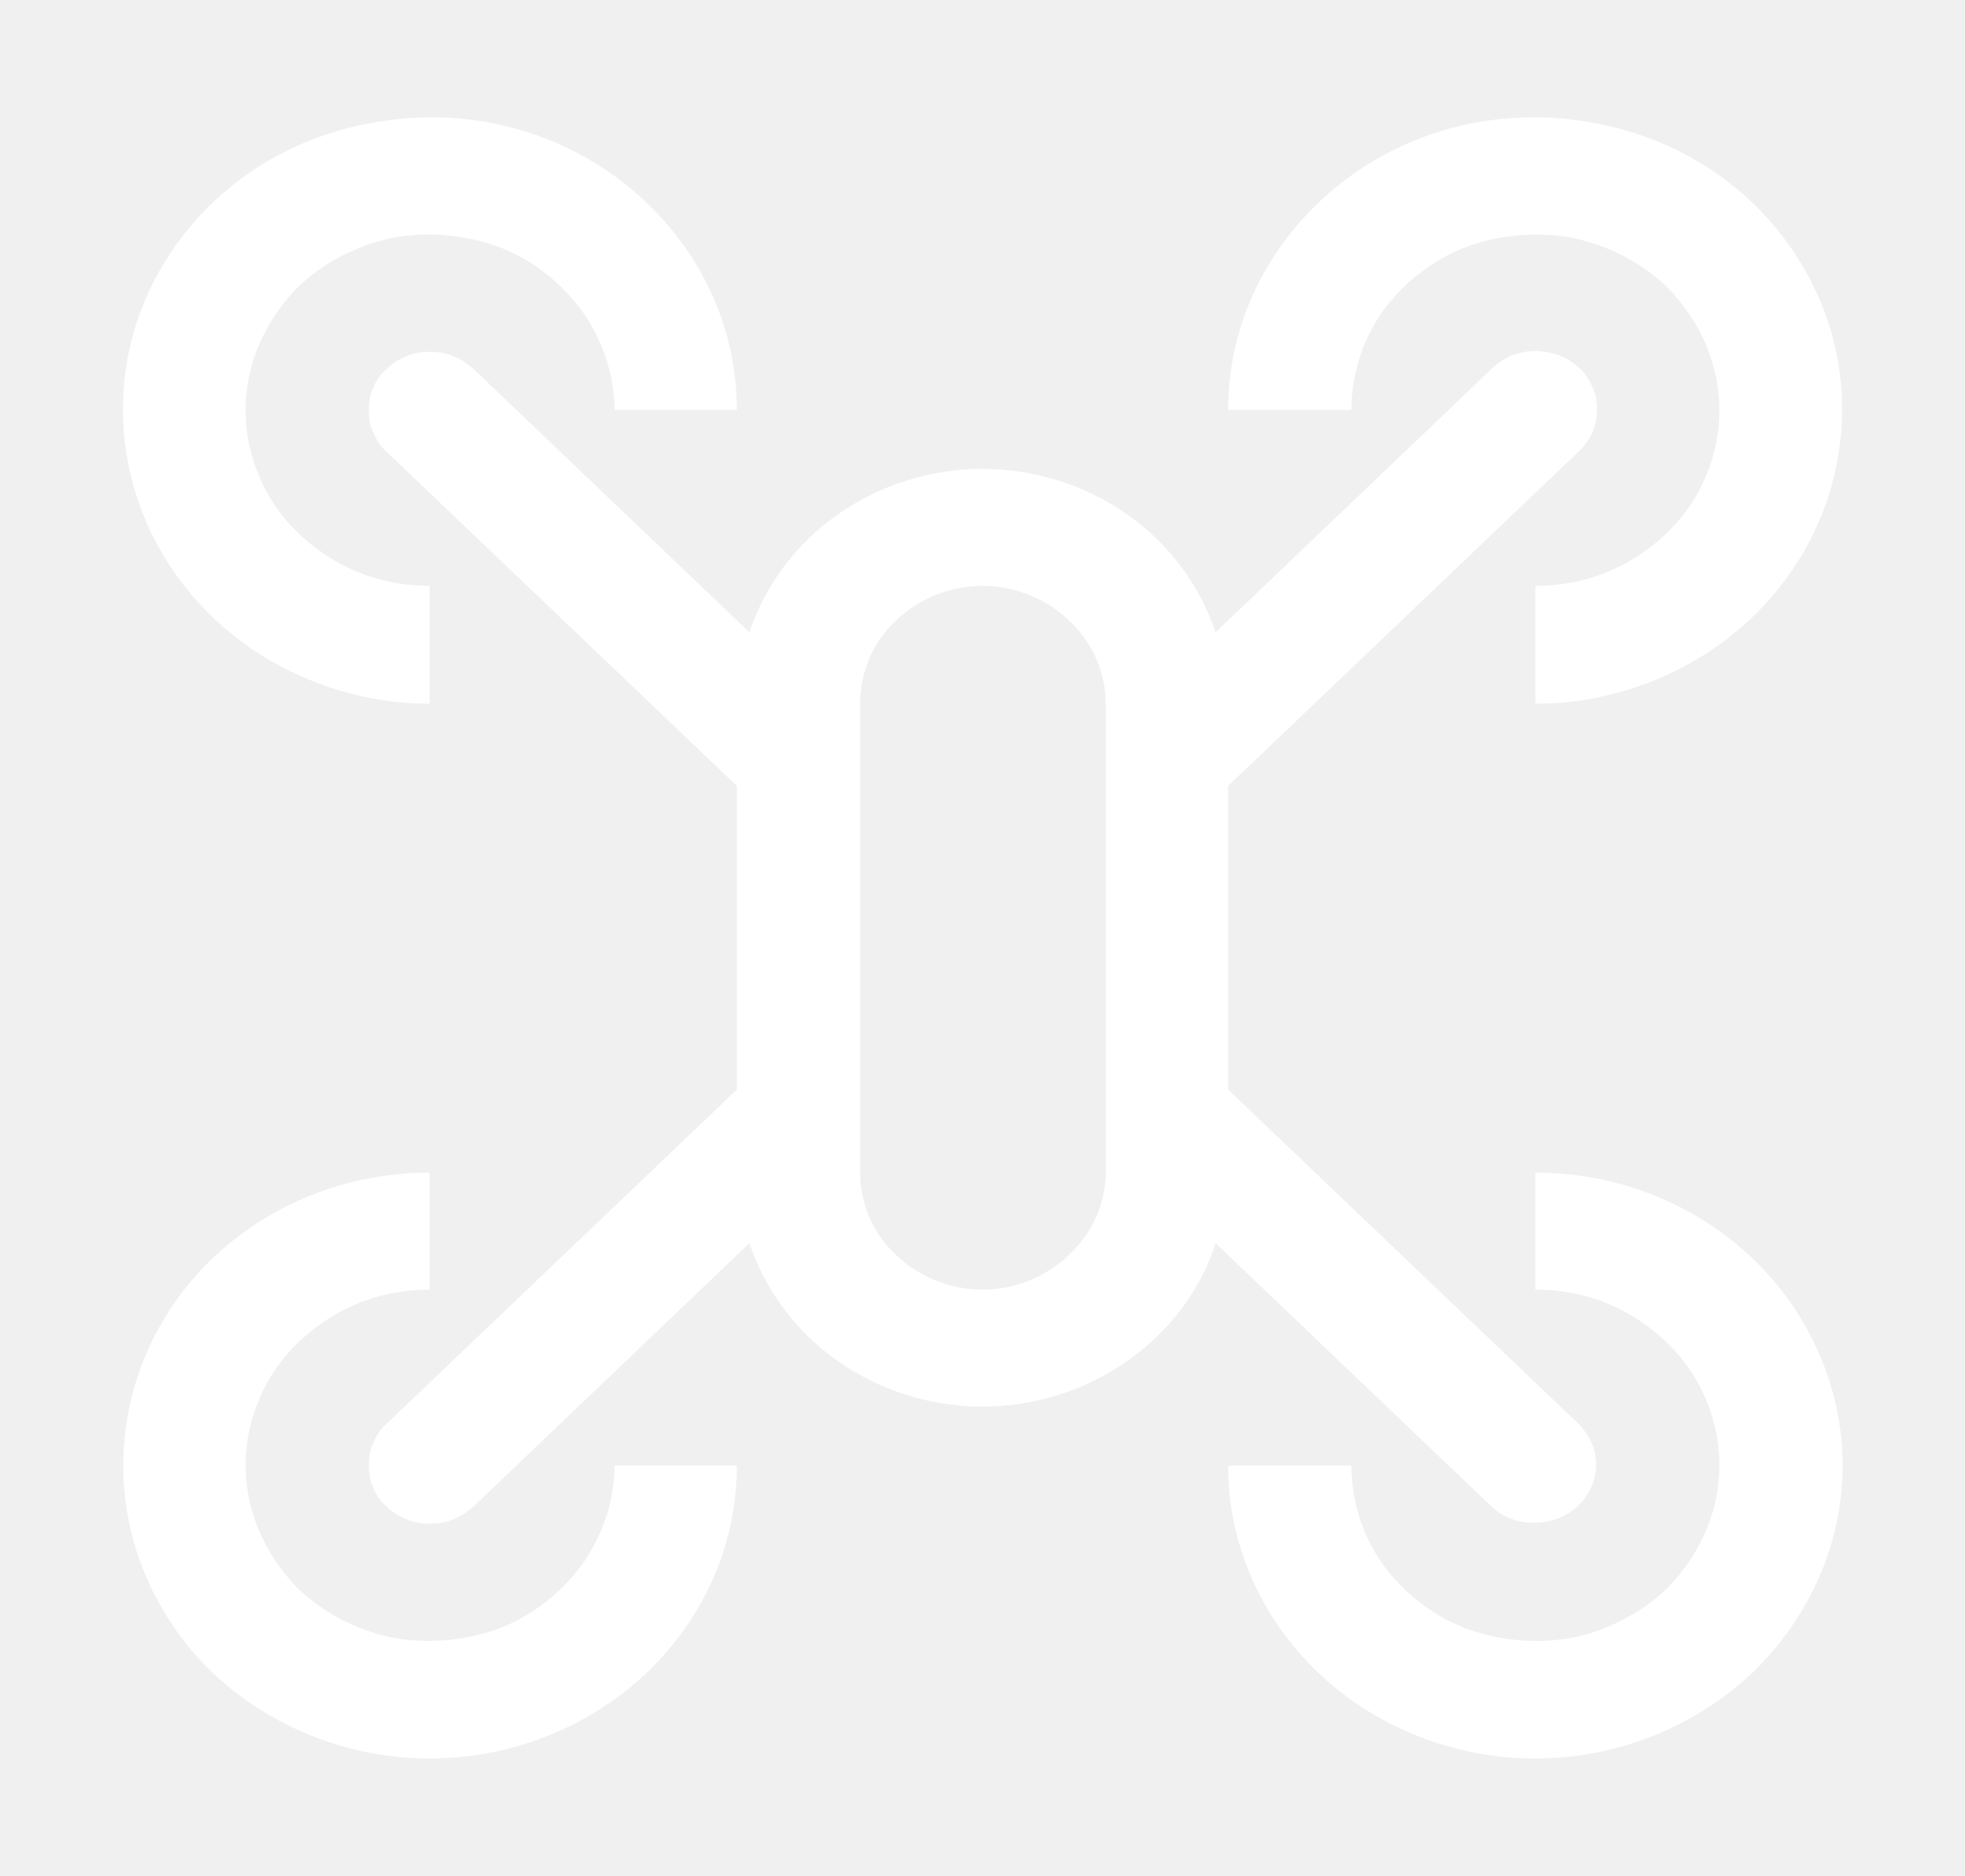
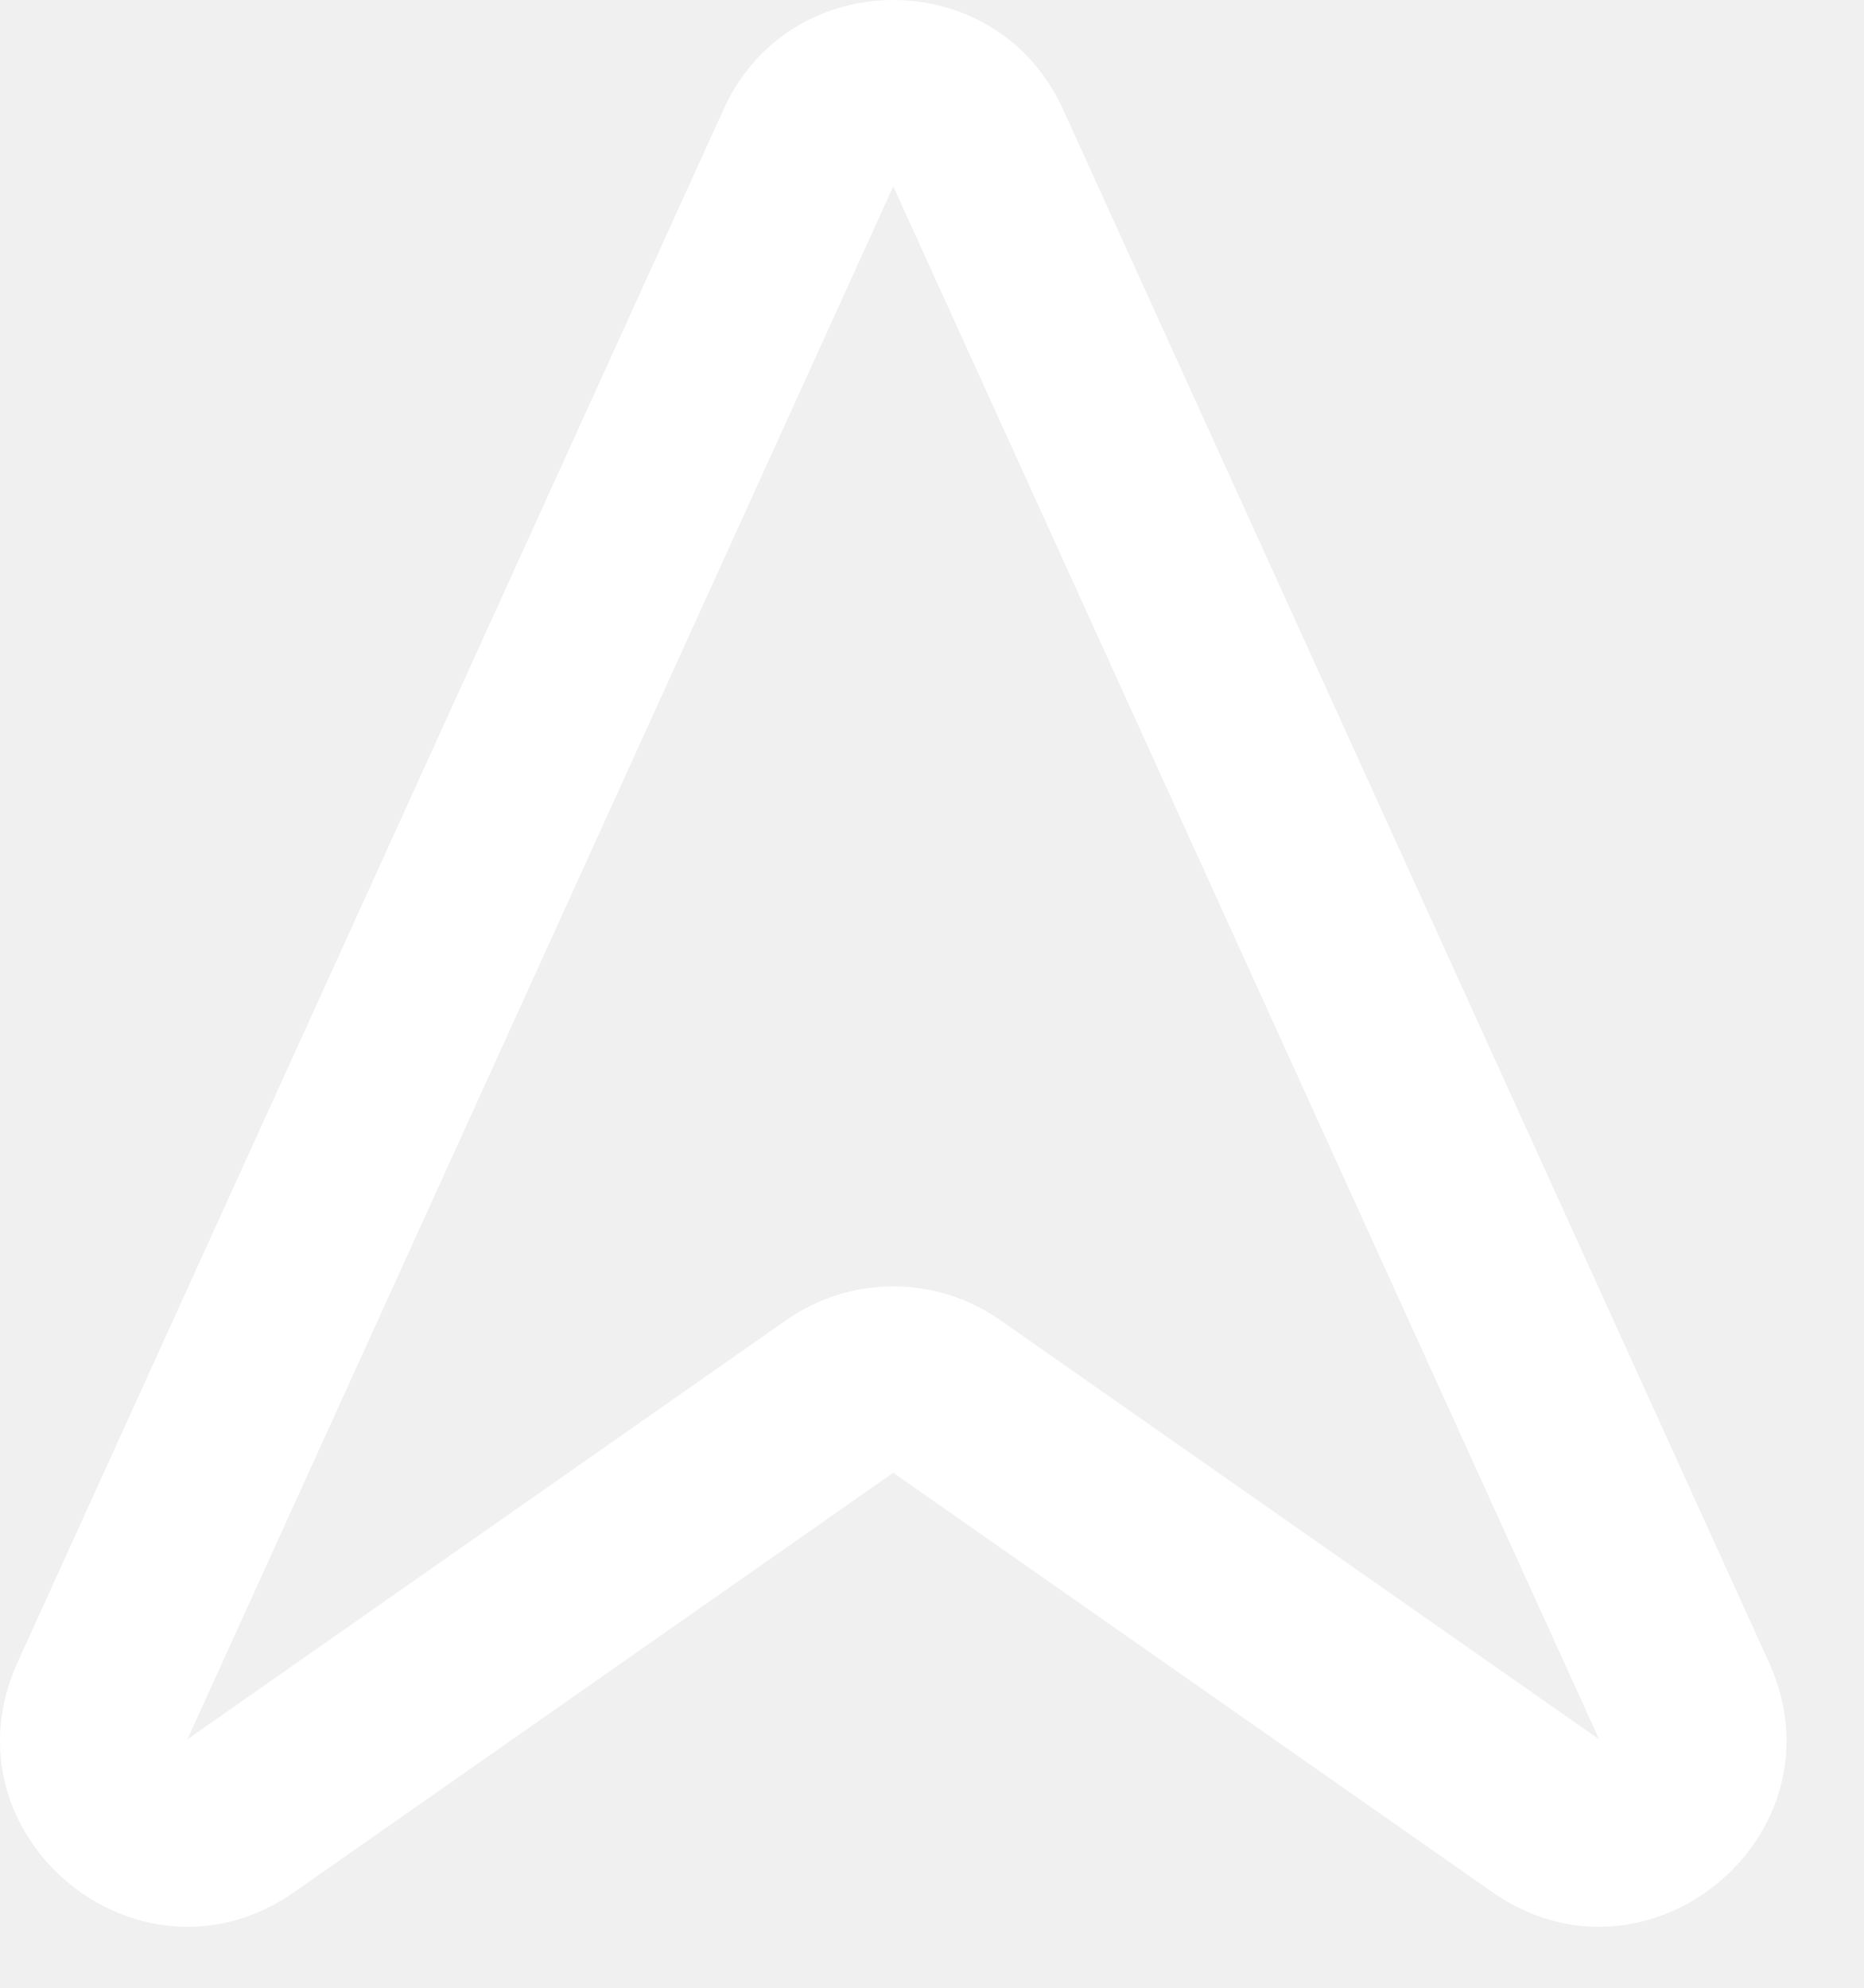
- <svg xmlns="http://www.w3.org/2000/svg" width="22" height="21">
-   <defs>
-     <clipPath id="clip0_45_229">
-       <rect fill="white" height="21" id="svg_1" width="22" />
-     </clipPath>
-   </defs>
-   <g class="layer">
-     <g clip-path="url(#clip0_45_229)" id="svg_2">
-       <path d="m4.81,7.88c-0.68,0 -1.34,-0.2 -1.91,-0.56c-0.56,-0.36 -1,-0.87 -1.26,-1.47c-0.26,-0.6 -0.33,-1.26 -0.2,-1.9c0.13,-0.63 0.46,-1.22 0.94,-1.68c0.48,-0.46 1.1,-0.77 1.76,-0.89c0.67,-0.13 1.36,-0.07 1.99,0.18c0.63,0.25 1.16,0.67 1.54,1.21c0.38,0.54 0.58,1.17 0.58,1.82l-1.37,0c0,-0.39 -0.13,-0.77 -0.35,-1.09c-0.23,-0.32 -0.55,-0.58 -0.93,-0.73c-0.38,-0.14 -0.79,-0.18 -1.19,-0.11c-0.4,0.08 -0.77,0.27 -1.06,0.54c-0.28,0.28 -0.48,0.63 -0.56,1.01c-0.08,0.38 -0.04,0.78 0.12,1.14c0.15,0.36 0.42,0.66 0.76,0.88c0.34,0.22 0.73,0.33 1.14,0.33l0,1.32z" fill="#ffffff" id="svg_3" />
-       <path d="m17.19,7.88l0,-1.32c0.41,0 0.8,-0.11 1.14,-0.33c0.34,-0.22 0.61,-0.52 0.76,-0.88c0.16,-0.36 0.2,-0.76 0.12,-1.14c-0.08,-0.38 -0.28,-0.73 -0.56,-1.01c-0.29,-0.27 -0.66,-0.46 -1.06,-0.54c-0.4,-0.07 -0.81,-0.03 -1.19,0.11c-0.38,0.15 -0.7,0.41 -0.93,0.73c-0.22,0.32 -0.34,0.7 -0.34,1.09l-1.38,0c0,-0.65 0.2,-1.28 0.58,-1.82c0.38,-0.54 0.91,-0.96 1.54,-1.21c0.63,-0.25 1.32,-0.31 1.99,-0.18c0.66,0.12 1.28,0.43 1.76,0.89c0.48,0.46 0.81,1.05 0.94,1.68c0.13,0.64 0.06,1.3 -0.2,1.9c-0.26,0.6 -0.7,1.11 -1.26,1.47c-0.57,0.36 -1.23,0.56 -1.91,0.56z" fill="#ffffff" id="svg_4" />
-       <path d="m4.81,19.69c-0.91,0 -1.78,-0.35 -2.43,-0.96c-0.64,-0.62 -1,-1.45 -1,-2.32c0,-0.87 0.36,-1.71 1,-2.32c0.65,-0.62 1.52,-0.96 2.43,-0.96l0,1.31c-0.41,0 -0.8,0.11 -1.14,0.33c-0.34,0.22 -0.61,0.52 -0.76,0.88c-0.16,0.36 -0.2,0.76 -0.12,1.14c0.08,0.38 0.28,0.73 0.56,1.01c0.29,0.27 0.66,0.46 1.06,0.54c0.4,0.07 0.81,0.03 1.19,-0.11c0.38,-0.15 0.7,-0.41 0.93,-0.73c0.22,-0.32 0.35,-0.7 0.35,-1.09l1.37,0c0,0.87 -0.36,1.7 -1.01,2.32c-0.64,0.61 -1.52,0.96 -2.43,0.96z" fill="#ffffff" id="svg_5" />
-       <path d="m17.19,19.69c-0.91,0 -1.79,-0.35 -2.43,-0.96c-0.65,-0.62 -1.01,-1.45 -1.01,-2.32l1.38,0c0,0.39 0.12,0.77 0.34,1.09c0.23,0.32 0.55,0.58 0.93,0.73c0.38,0.14 0.79,0.18 1.19,0.11c0.4,-0.08 0.77,-0.27 1.06,-0.54c0.28,-0.28 0.48,-0.63 0.56,-1.01c0.08,-0.38 0.04,-0.78 -0.12,-1.14c-0.15,-0.36 -0.42,-0.66 -0.76,-0.88c-0.34,-0.22 -0.73,-0.33 -1.14,-0.33l0,-1.31c0.91,0 1.78,0.34 2.43,0.96c0.64,0.61 1.01,1.45 1.01,2.32c0,0.87 -0.37,1.7 -1.01,2.32c-0.65,0.61 -1.52,0.96 -2.43,0.96z" fill="#ffffff" id="svg_6" />
-       <path d="m13.75,12.2l0,-3.4l3.92,-3.74c0.07,-0.06 0.12,-0.14 0.16,-0.22c0.03,-0.08 0.05,-0.16 0.05,-0.25c0,-0.09 -0.01,-0.17 -0.05,-0.25c-0.03,-0.08 -0.08,-0.16 -0.15,-0.22c-0.06,-0.06 -0.14,-0.11 -0.22,-0.14c-0.09,-0.03 -0.18,-0.05 -0.27,-0.05c-0.09,0 -0.18,0.02 -0.27,0.05c-0.08,0.04 -0.16,0.09 -0.22,0.15l-3.09,2.95c-0.18,-0.53 -0.52,-0.99 -0.99,-1.32c-0.47,-0.33 -1.04,-0.51 -1.62,-0.51c-0.58,0 -1.15,0.18 -1.62,0.51c-0.47,0.33 -0.81,0.79 -0.99,1.32l-3.09,-2.95c-0.07,-0.06 -0.14,-0.11 -0.22,-0.14c-0.09,-0.04 -0.18,-0.05 -0.27,-0.05c-0.09,0 -0.18,0.01 -0.26,0.05c-0.08,0.03 -0.16,0.08 -0.22,0.14c-0.07,0.06 -0.12,0.13 -0.15,0.21c-0.04,0.08 -0.05,0.17 -0.05,0.25c0,0.09 0.01,0.18 0.05,0.25c0.03,0.08 0.08,0.16 0.15,0.22l3.92,3.74l0,3.4l-3.92,3.74c-0.07,0.06 -0.12,0.14 -0.15,0.22c-0.04,0.07 -0.05,0.16 -0.05,0.25c0,0.08 0.01,0.17 0.05,0.25c0.03,0.08 0.08,0.15 0.15,0.21c0.06,0.06 0.14,0.11 0.22,0.14c0.08,0.04 0.17,0.05 0.26,0.05c0.09,0 0.18,-0.01 0.27,-0.05c0.08,-0.03 0.15,-0.08 0.22,-0.14l3.09,-2.95c0.18,0.53 0.52,0.99 0.99,1.32c0.47,0.33 1.04,0.51 1.62,0.51c0.58,0 1.15,-0.18 1.62,-0.51c0.47,-0.33 0.82,-0.79 0.99,-1.32l3.09,2.95c0.13,0.12 0.31,0.19 0.49,0.18c0.18,0 0.35,-0.07 0.48,-0.19c0.12,-0.12 0.2,-0.28 0.2,-0.46c0,-0.17 -0.07,-0.33 -0.2,-0.46l-3.92,-3.74zm-1.37,0.93c0,0.34 -0.15,0.68 -0.41,0.92c-0.26,0.25 -0.61,0.39 -0.97,0.39c-0.36,0 -0.71,-0.14 -0.97,-0.39c-0.26,-0.24 -0.4,-0.58 -0.4,-0.92l0,-5.25c0,-0.35 0.14,-0.69 0.4,-0.93c0.26,-0.25 0.61,-0.39 0.97,-0.39c0.36,0 0.71,0.14 0.97,0.39c0.26,0.24 0.41,0.58 0.41,0.93l0,5.25z" fill="#ffffff" id="svg_7" />
-     </g>
-   </g>
+ <svg xmlns="http://www.w3.org/2000/svg" width="15" height="16" viewBox="0 0 15 16" fill="none">
+   <path fill-rule="evenodd" clip-rule="evenodd" d="M5.824 0.879C6.356 -0.293 8.022 -0.293 8.555 0.879L14.236 13.378C14.868 14.768 13.261 16.103 12.01 15.228L7.189 11.853L2.368 15.228C1.117 16.103 -0.49 14.768 0.142 13.378L5.824 0.879ZM7.189 1.5L1.508 13.999L6.329 10.624C6.845 10.263 7.533 10.263 8.049 10.624L12.87 13.999L7.189 1.5Z" fill="white" />
</svg>
